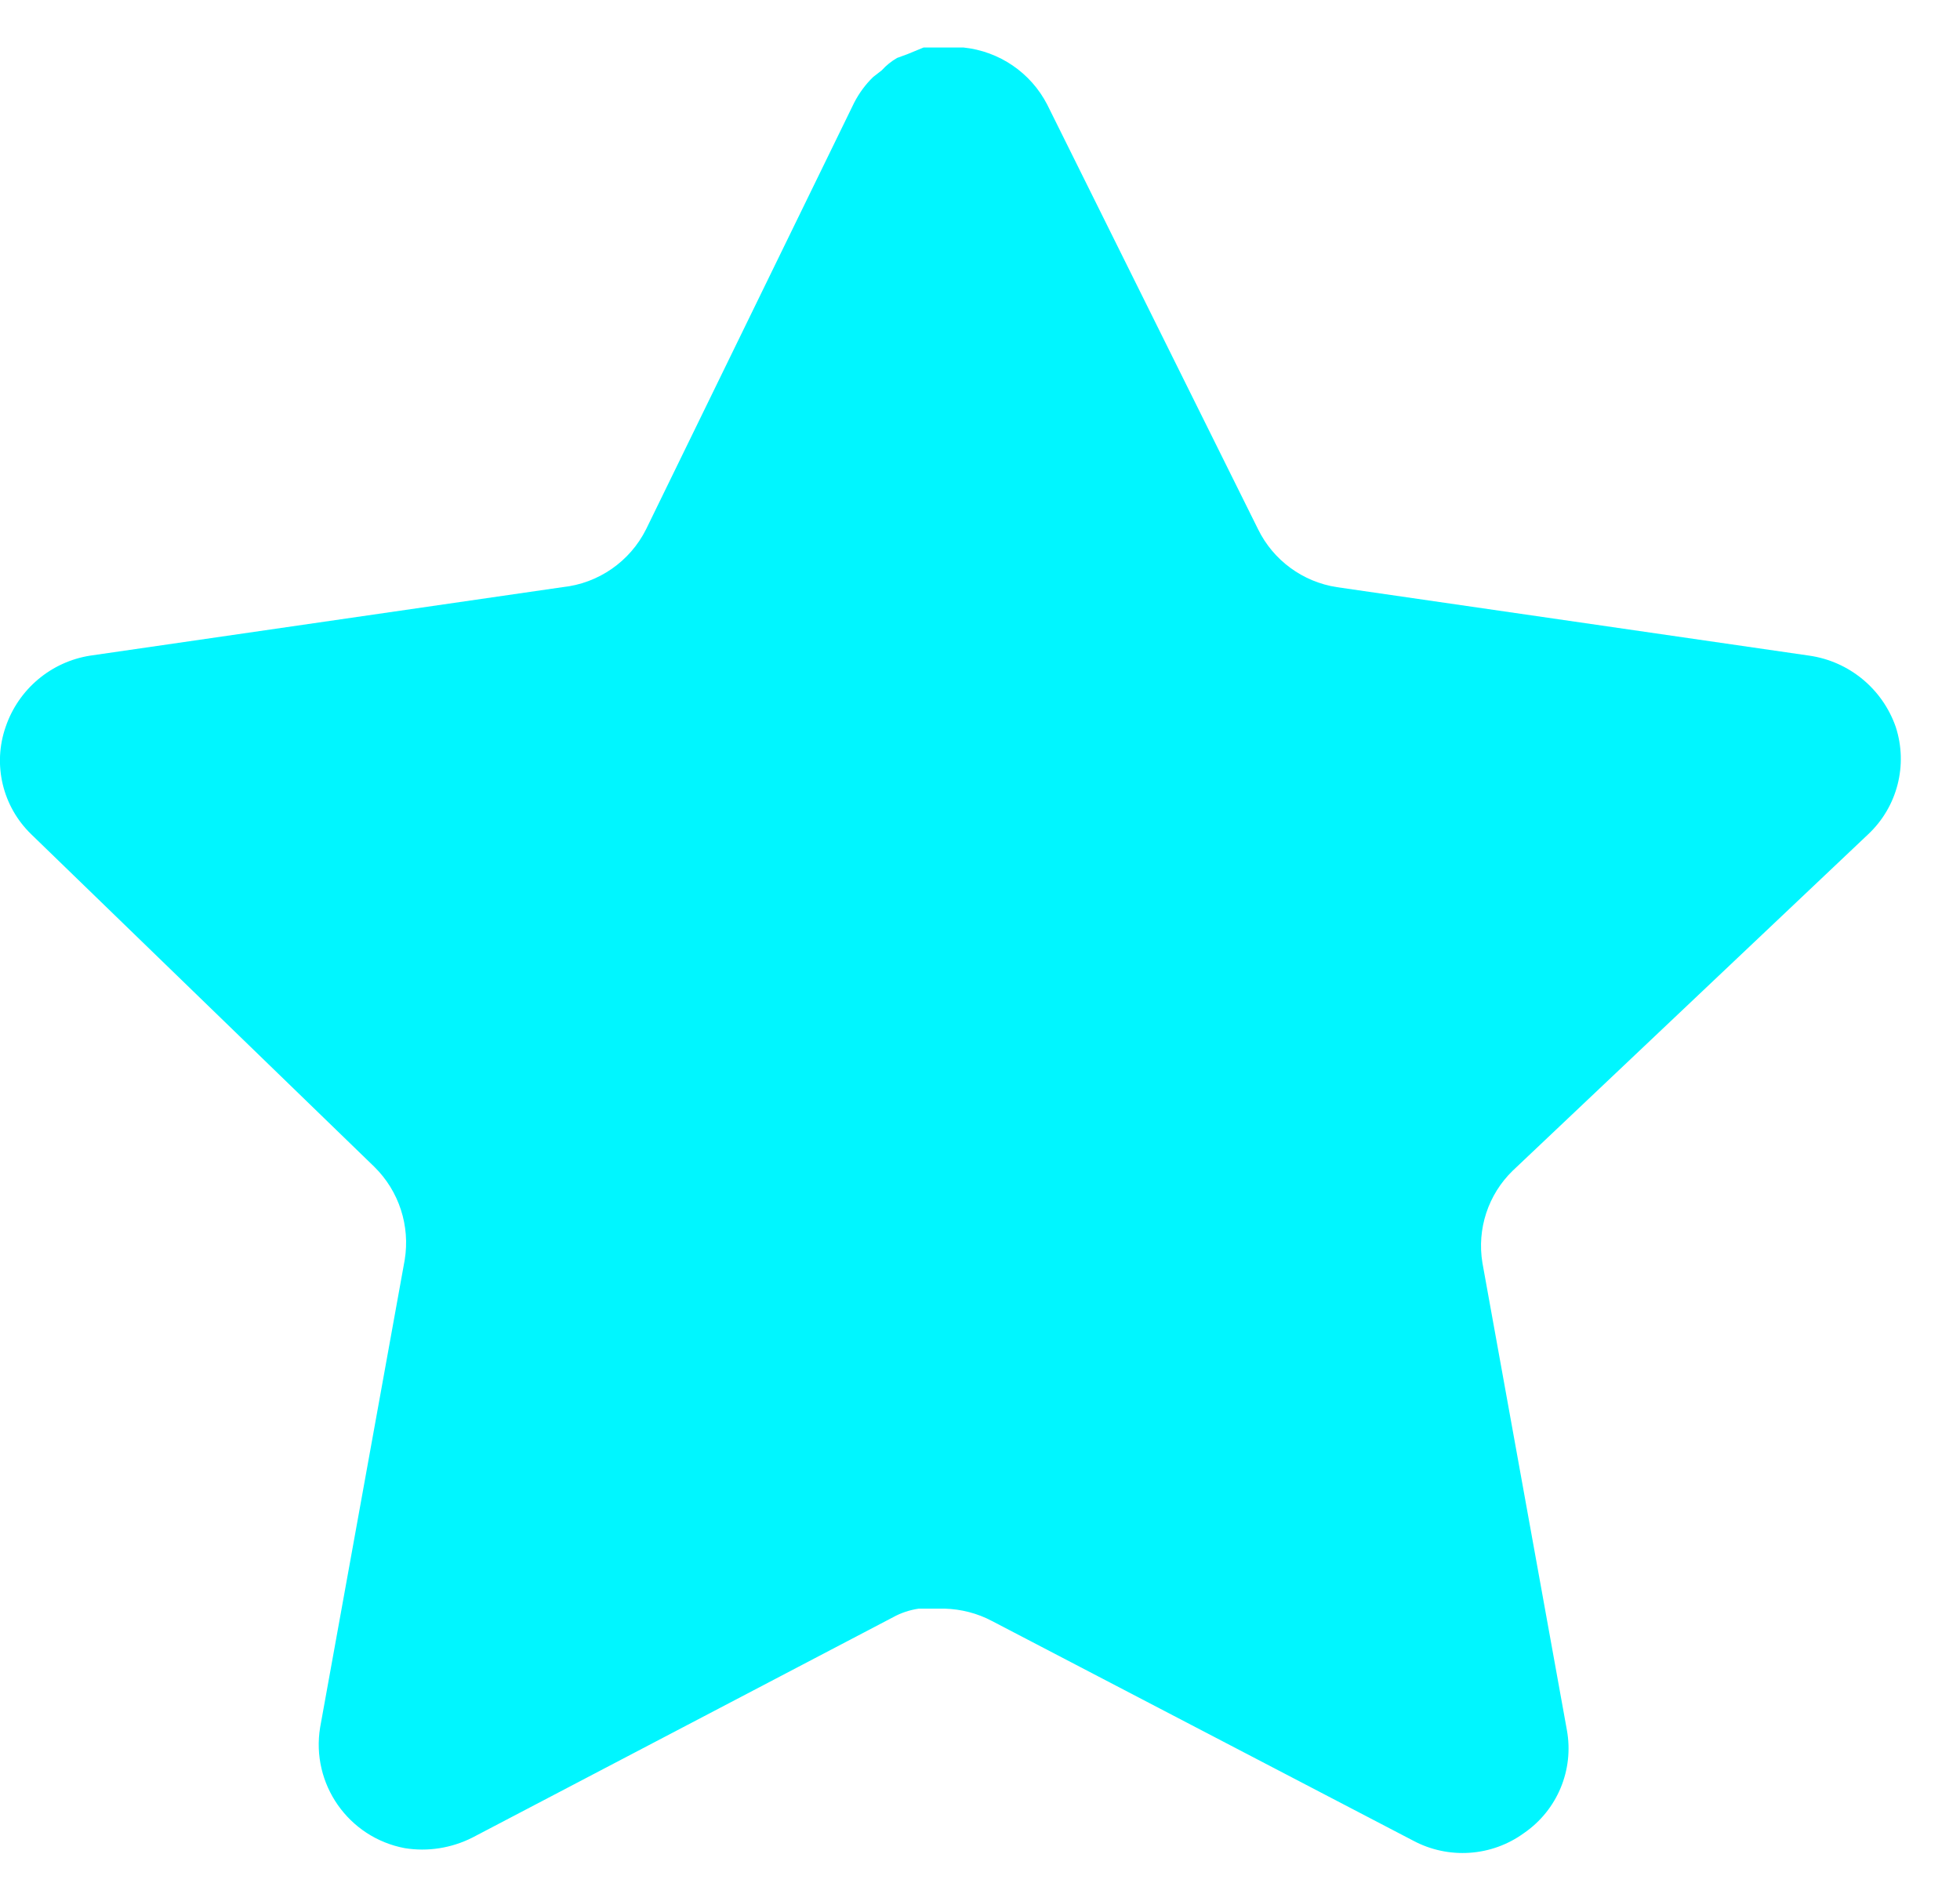
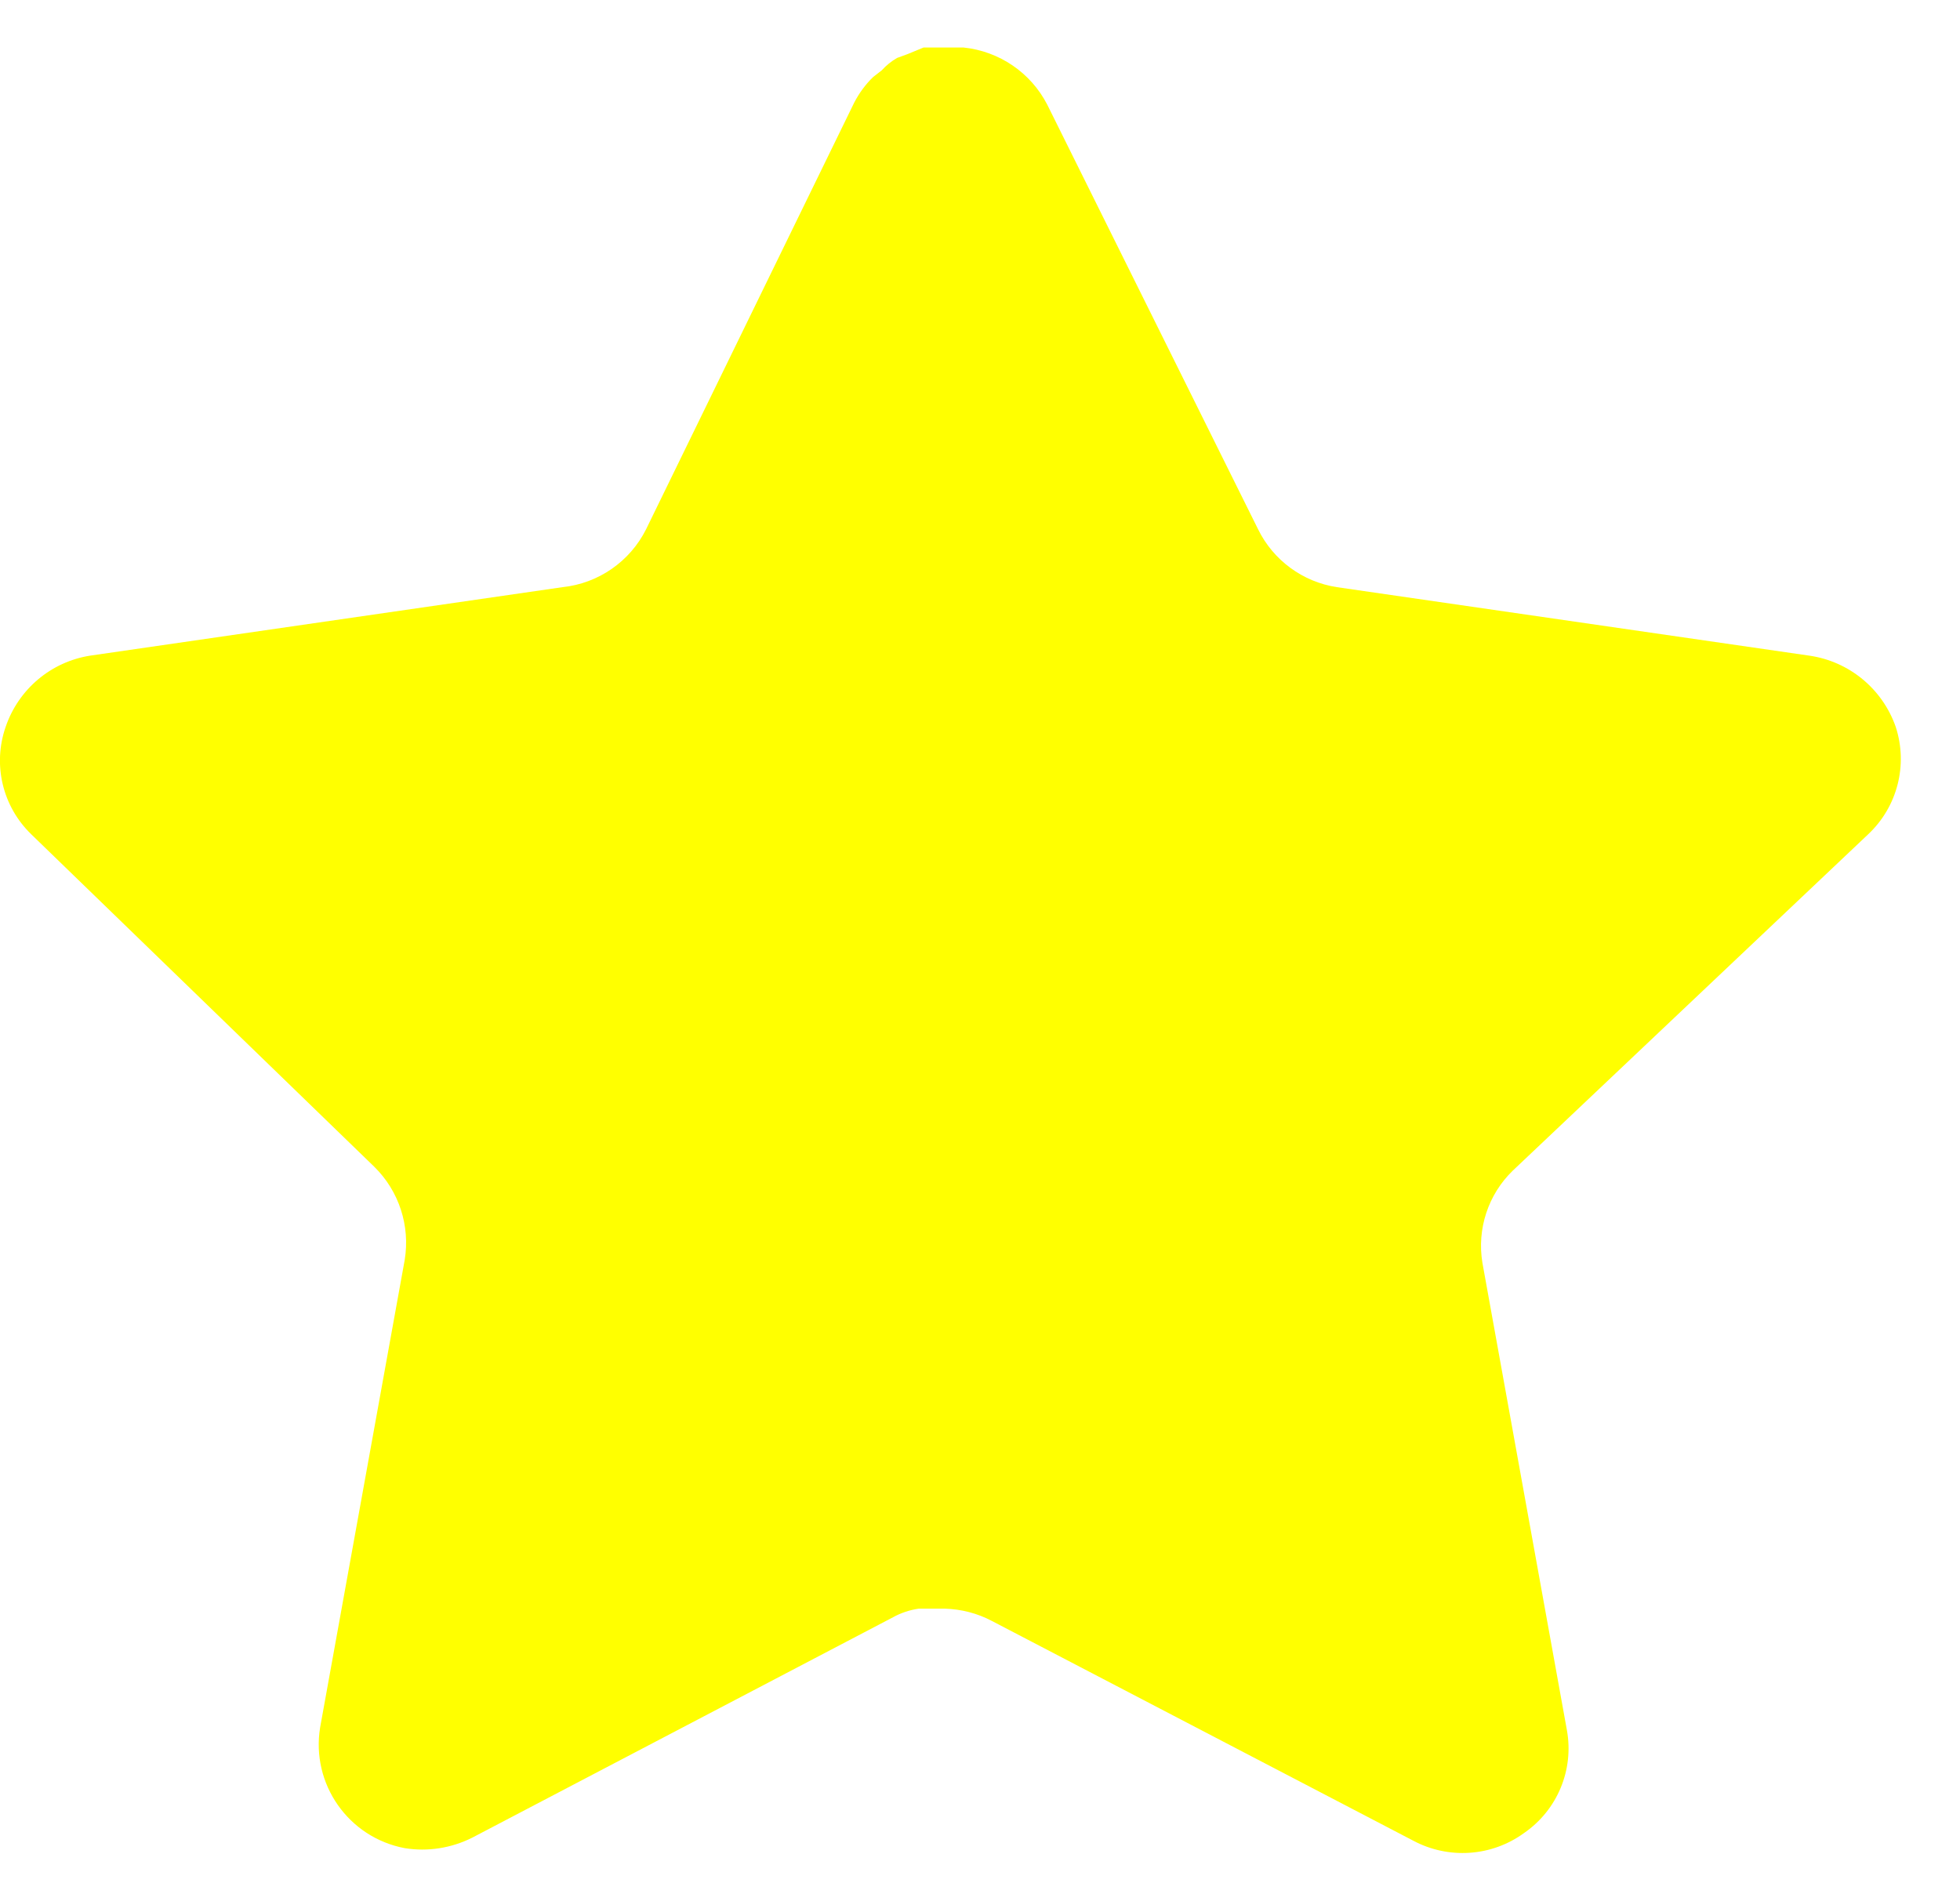
- <svg xmlns="http://www.w3.org/2000/svg" width="33" height="32" viewBox="0 0 33 32" fill="none">
-   <path d="M25.47 19.712C25.055 20.114 24.865 20.695 24.959 21.264L26.382 29.136C26.502 29.803 26.22 30.479 25.662 30.864C25.114 31.264 24.386 31.312 23.79 30.992L16.703 27.296C16.457 27.165 16.183 27.095 15.903 27.087H15.47C15.319 27.109 15.172 27.157 15.038 27.231L7.95 30.944C7.599 31.12 7.202 31.183 6.814 31.12C5.866 30.941 5.234 30.039 5.39 29.087L6.814 21.215C6.908 20.64 6.718 20.056 6.303 19.648L0.526 14.048C0.042 13.579 -0.126 12.875 0.095 12.24C0.31 11.607 0.857 11.144 1.518 11.04L9.47 9.887C10.074 9.824 10.606 9.456 10.878 8.912L14.382 1.728C14.465 1.568 14.572 1.421 14.702 1.296L14.846 1.184C14.921 1.101 15.007 1.032 15.103 0.976L15.278 0.912L15.55 0.8H16.223C16.825 0.863 17.354 1.223 17.631 1.76L21.182 8.912C21.438 9.435 21.935 9.799 22.51 9.887L30.462 11.04C31.134 11.136 31.695 11.6 31.918 12.24C32.127 12.882 31.946 13.586 31.454 14.048L25.47 19.712Z" fill="#00F6FF" />
+ <svg xmlns="http://www.w3.org/2000/svg" width="33" height="32" viewBox="0 0 33 32">
+   <path d="M25.47 19.712C25.055 20.114 24.865 20.695 24.959 21.264L26.382 29.136C26.502 29.803 26.22 30.479 25.662 30.864C25.114 31.264 24.386 31.312 23.79 30.992L16.703 27.296C16.457 27.165 16.183 27.095 15.903 27.087H15.47C15.319 27.109 15.172 27.157 15.038 27.231L7.95 30.944C7.599 31.12 7.202 31.183 6.814 31.12C5.866 30.941 5.234 30.039 5.39 29.087L6.814 21.215C6.908 20.64 6.718 20.056 6.303 19.648L0.526 14.048C0.042 13.579 -0.126 12.875 0.095 12.24C0.31 11.607 0.857 11.144 1.518 11.04L9.47 9.887C10.074 9.824 10.606 9.456 10.878 8.912L14.382 1.728C14.465 1.568 14.572 1.421 14.702 1.296L14.846 1.184C14.921 1.101 15.007 1.032 15.103 0.976L15.278 0.912L15.55 0.8H16.223C16.825 0.863 17.354 1.223 17.631 1.76L21.182 8.912C21.438 9.435 21.935 9.799 22.51 9.887L30.462 11.04C31.134 11.136 31.695 11.6 31.918 12.24C32.127 12.882 31.946 13.586 31.454 14.048L25.47 19.712Z" fill="#FFFF00" />
</svg>
